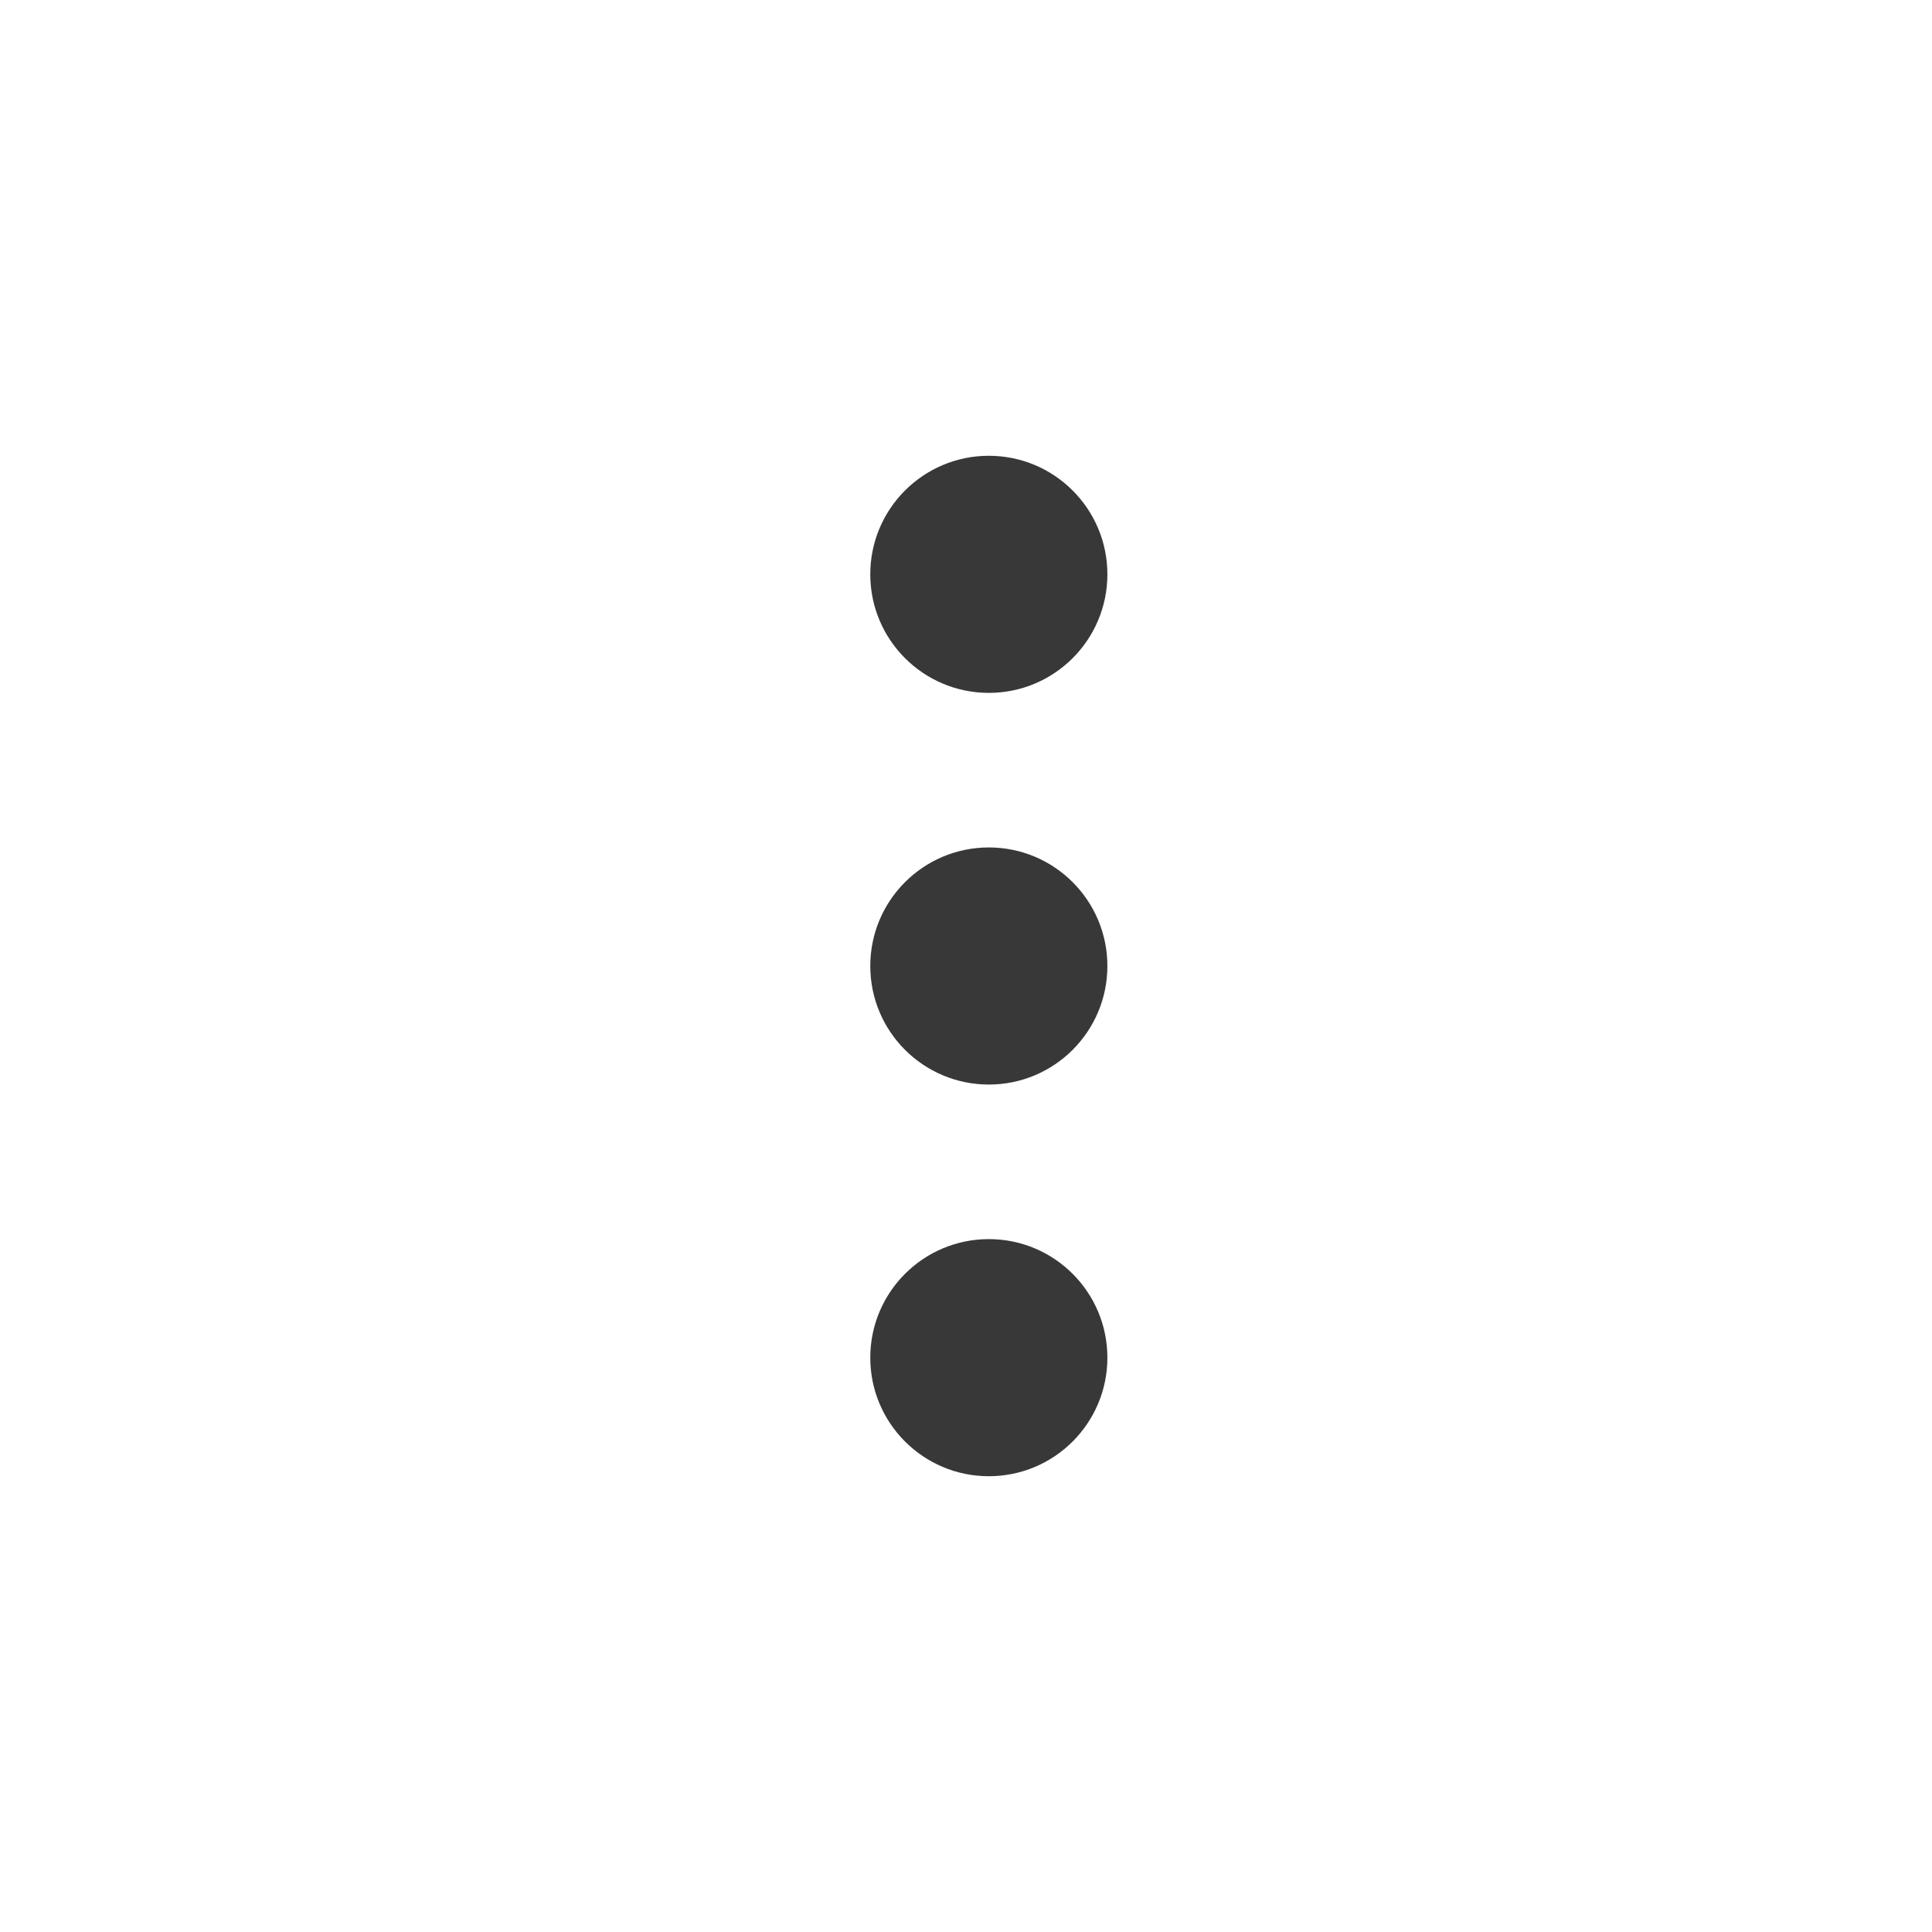
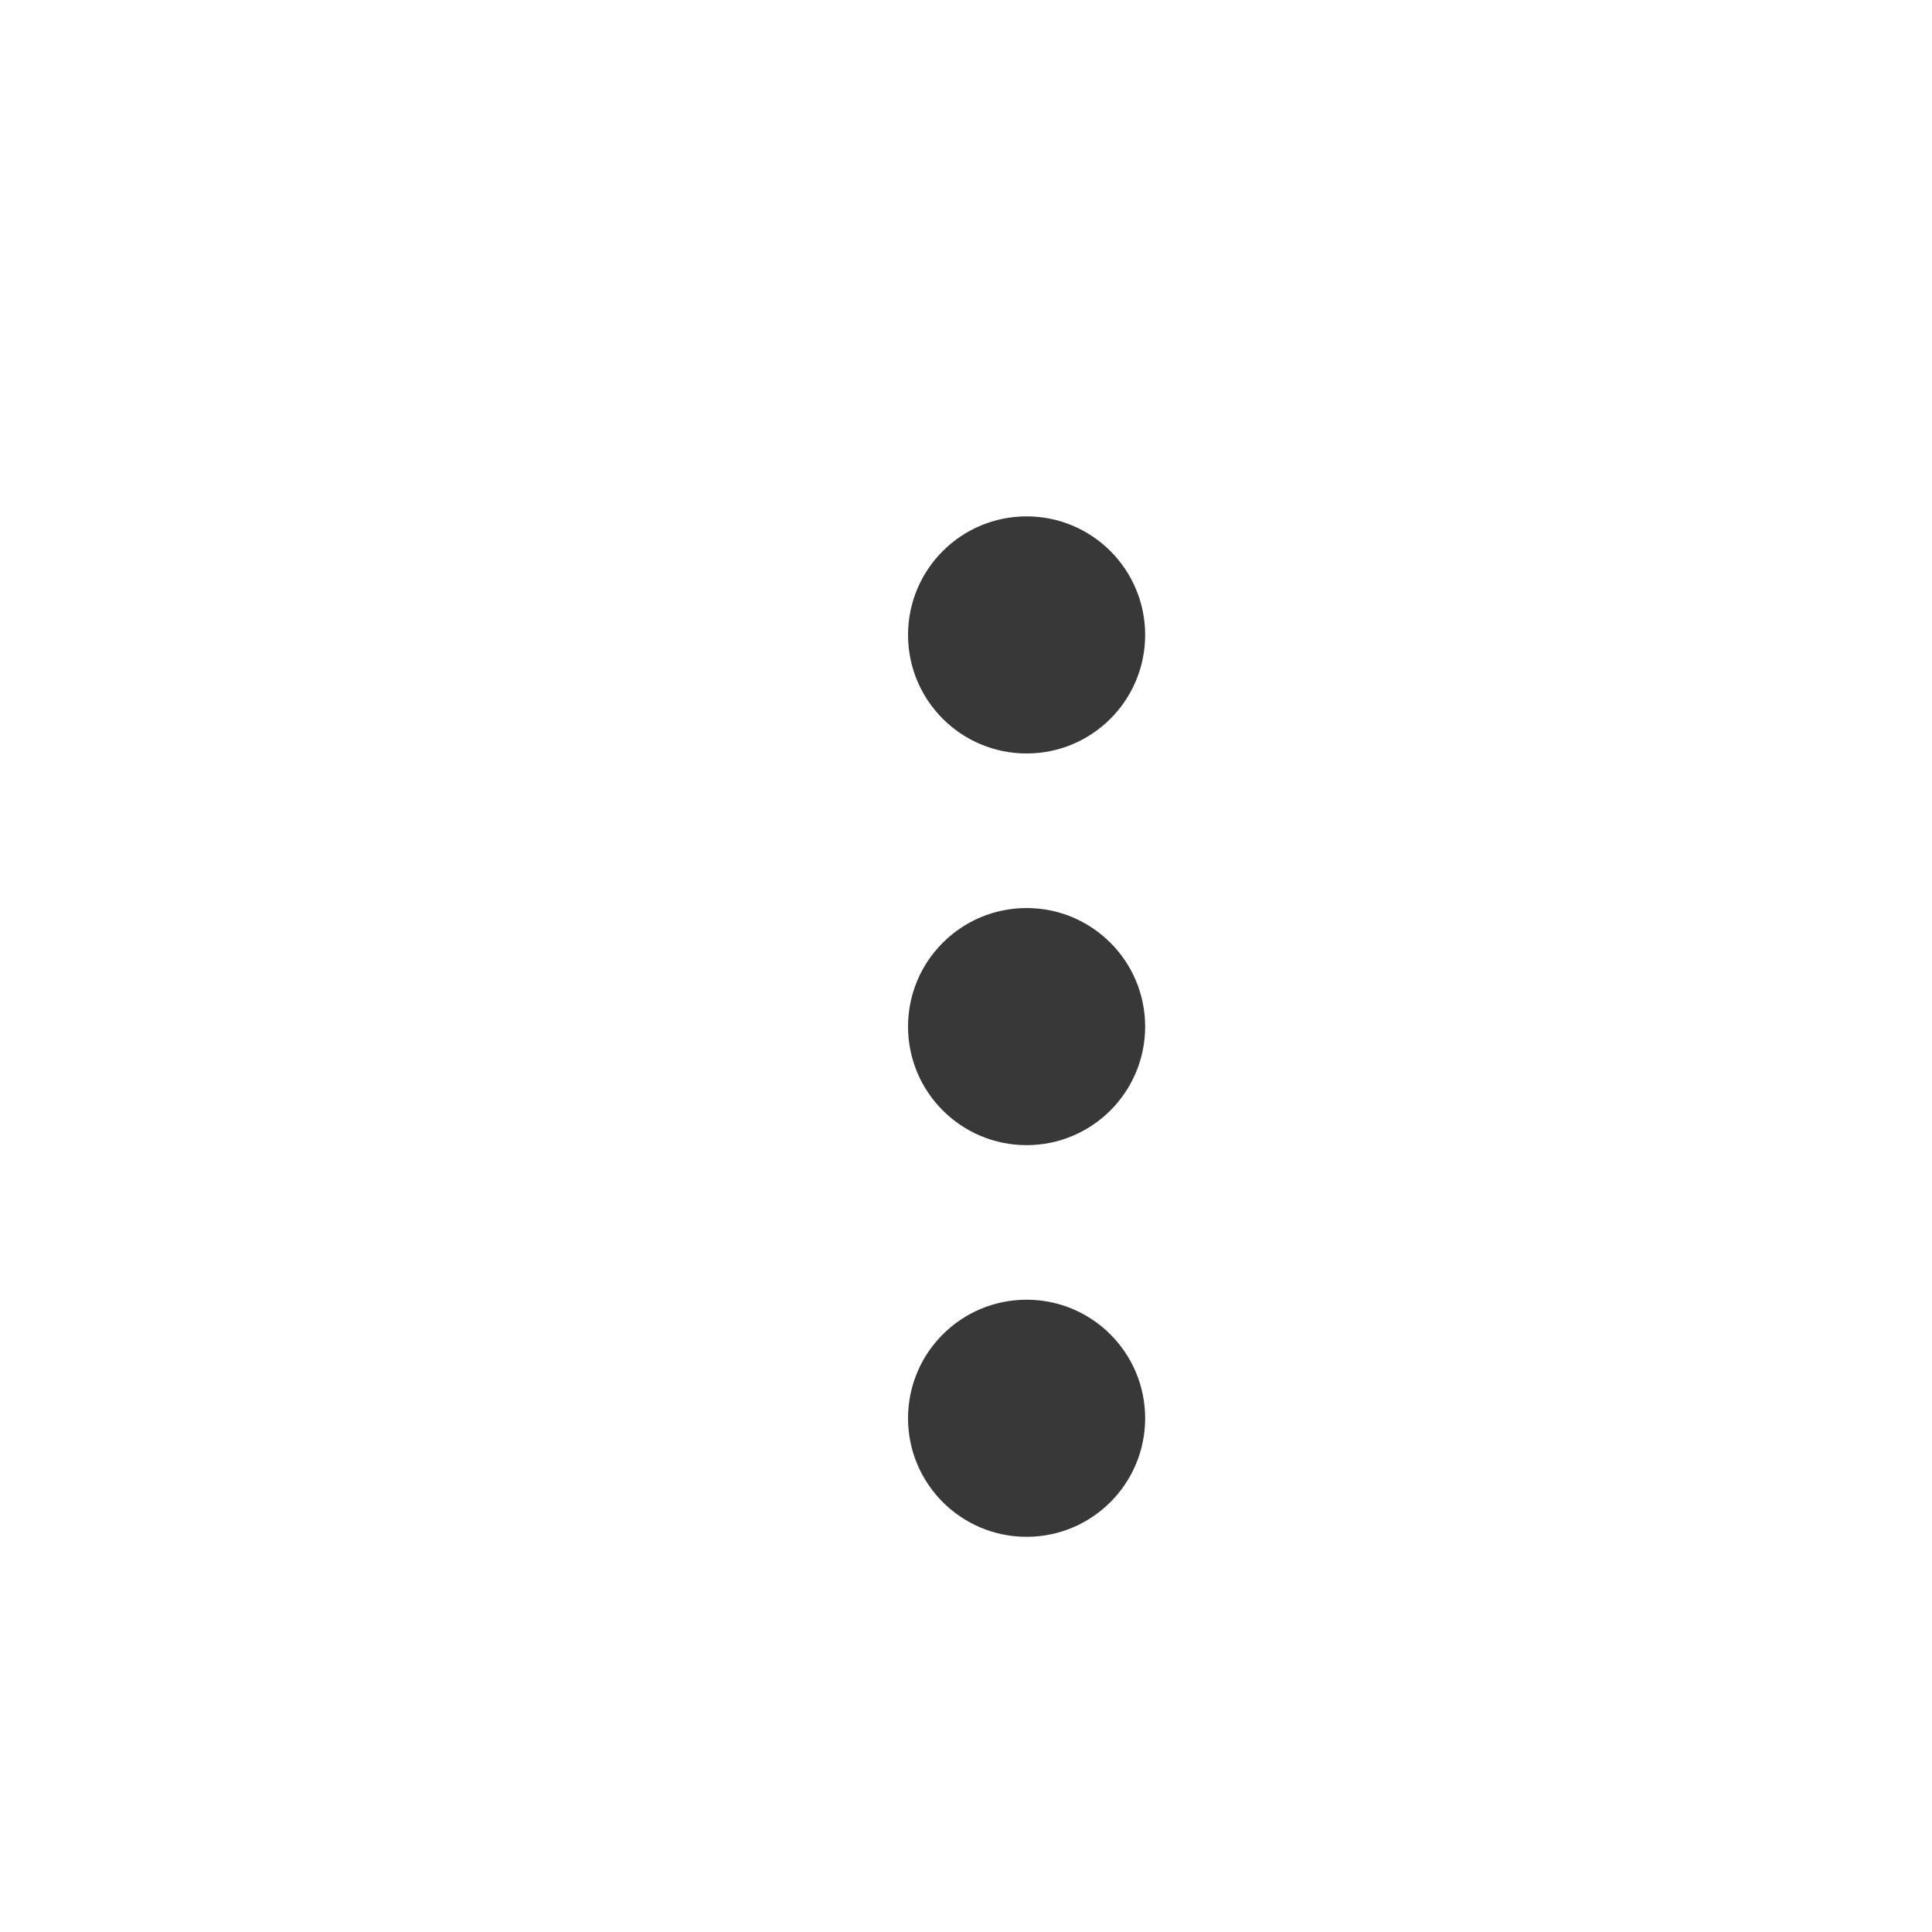
<svg xmlns="http://www.w3.org/2000/svg" id="Layer_2" data-name="Layer 2" width="22" height="22" viewBox="0 0 22 22">
  <rect x="-5.24" y="-5.76" width="29.42" height="30.17" style="fill: none;stroke: #e30613;stroke-miterlimit: 10;stroke-width: 0.25px" />
-   <path d="M11.26,5.19A1.35,1.35,0,1,1,9.91,6.54a1.35,1.35,0,0,1,1.35-1.35" style="fill: #383838" />
-   <path d="M11.26,9.65A1.35,1.35,0,1,1,9.91,11a1.35,1.35,0,0,1,1.35-1.35" style="fill: #383838" />
-   <path d="M11.26,14.11a1.35,1.35,0,1,1-1.35,1.35,1.35,1.35,0,0,1,1.35-1.35" style="fill: #383838" />
+   <path d="M11.69,5.88a1.35,1.35,0,1,1-1.35,1.35,1.35,1.35,0,0,1,1.35-1.35" style="fill: #383838" />
+   <path d="M11.69,10.34a1.35,1.35,0,1,1-1.35,1.35,1.35,1.35,0,0,1,1.35-1.35" style="fill: #383838" />
+   <path d="M11.69,14.8a1.35,1.35,0,1,1-1.35,1.35,1.35,1.35,0,0,1,1.35-1.35" style="fill: #383838" />
</svg>
